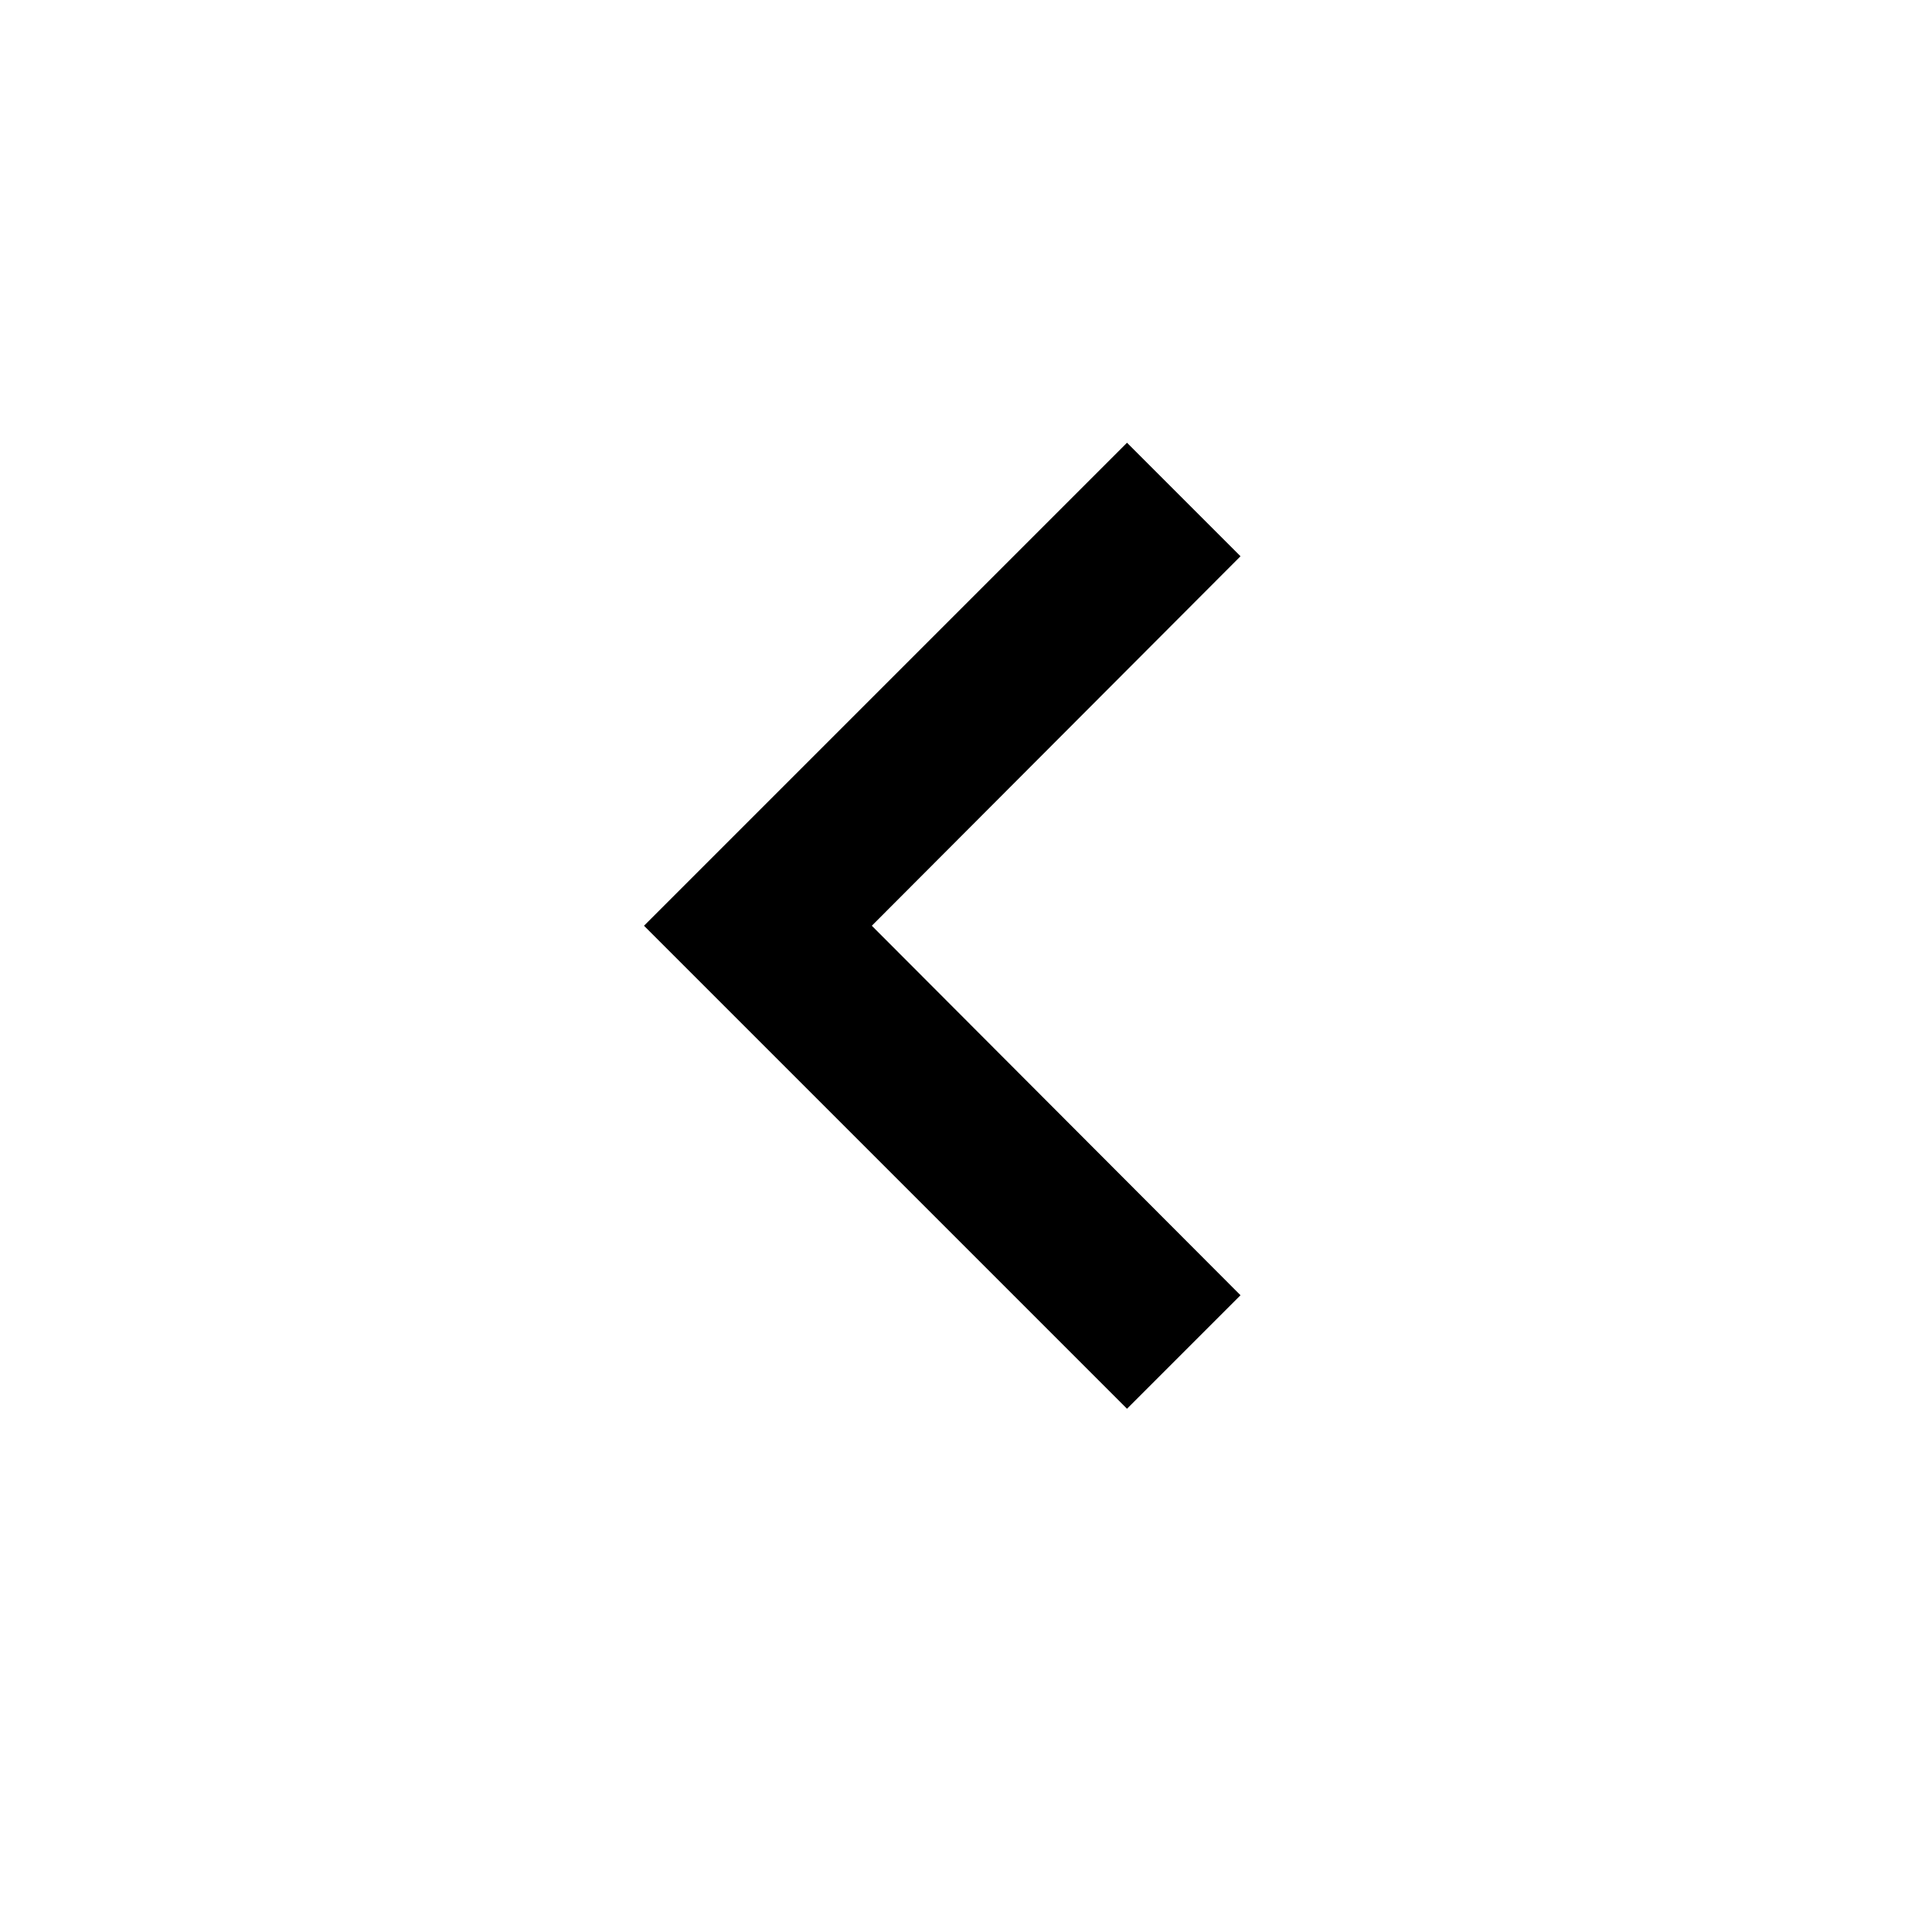
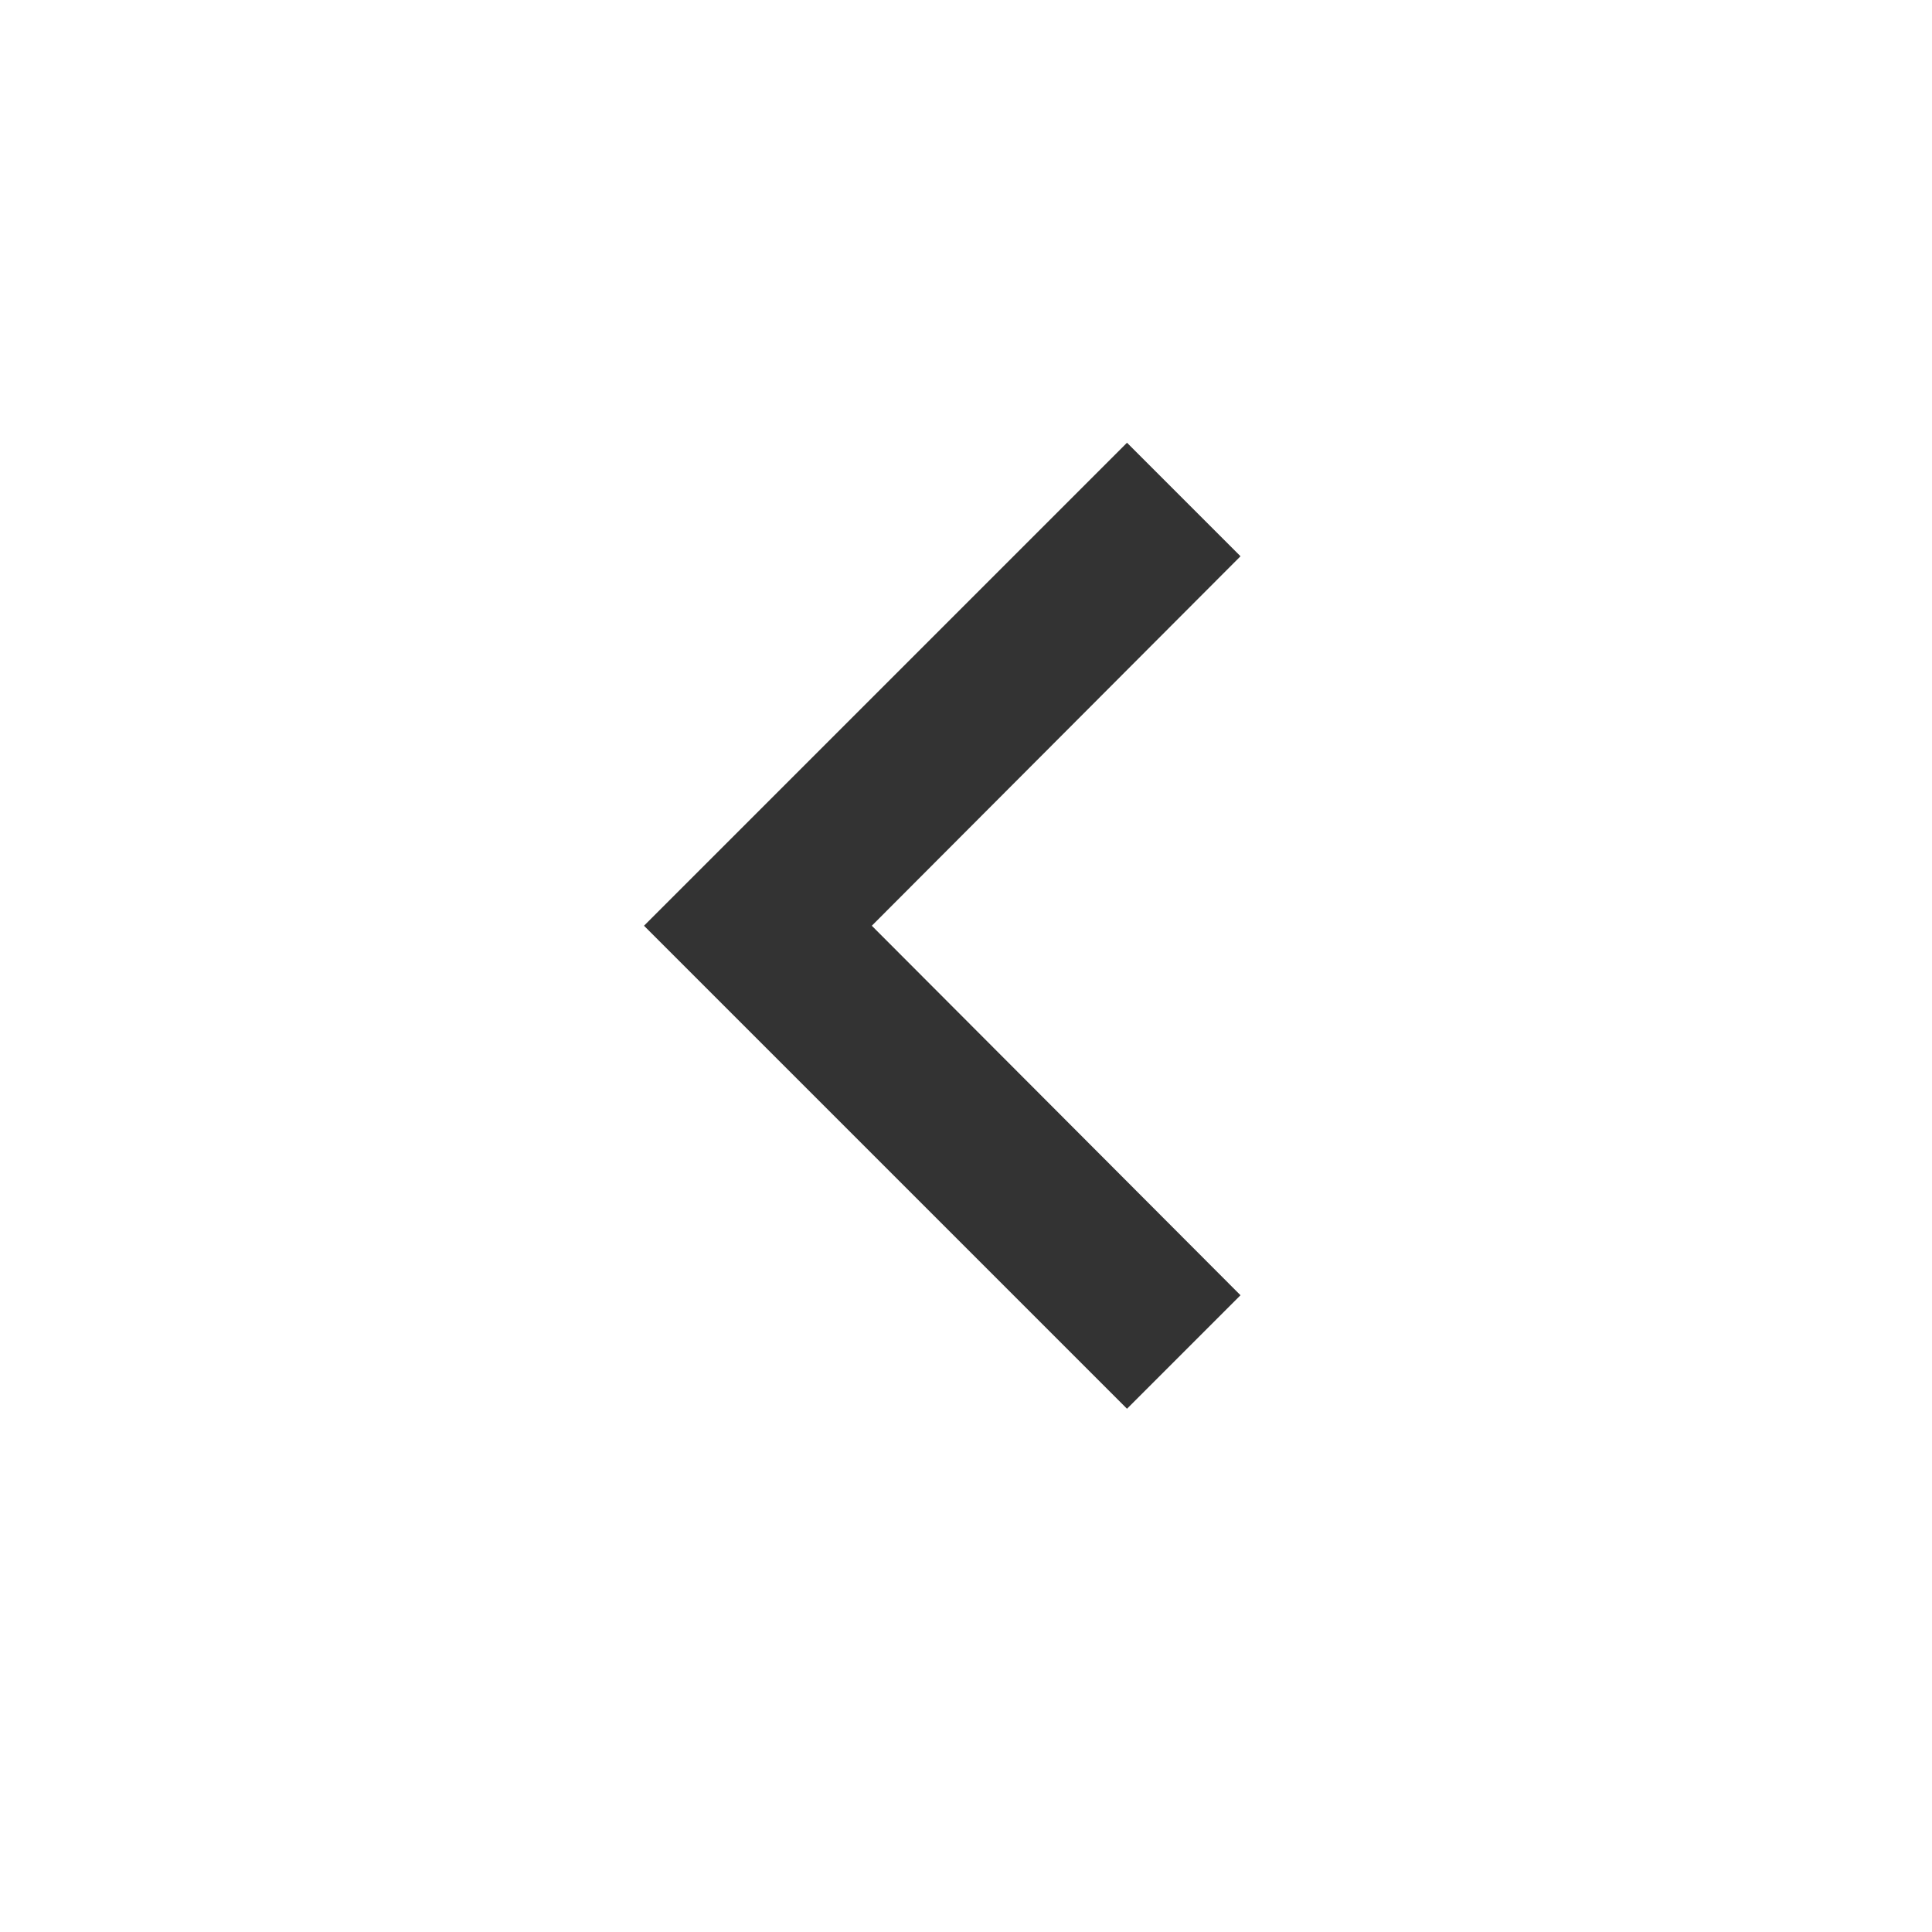
- <svg xmlns="http://www.w3.org/2000/svg" fill="#000000" height="24" viewBox="0 0 24 24" width="24">
+ <svg xmlns="http://www.w3.org/2000/svg" fill="#333333" height="48" viewBox="0 0 24 24" width="48">
  <path d="M15.41 16.09l-4.58-4.59 4.58-4.59L14 5.5l-6 6 6 6z" />
  <path d="M0-.5h24v24H0z" fill="none" />
</svg>
